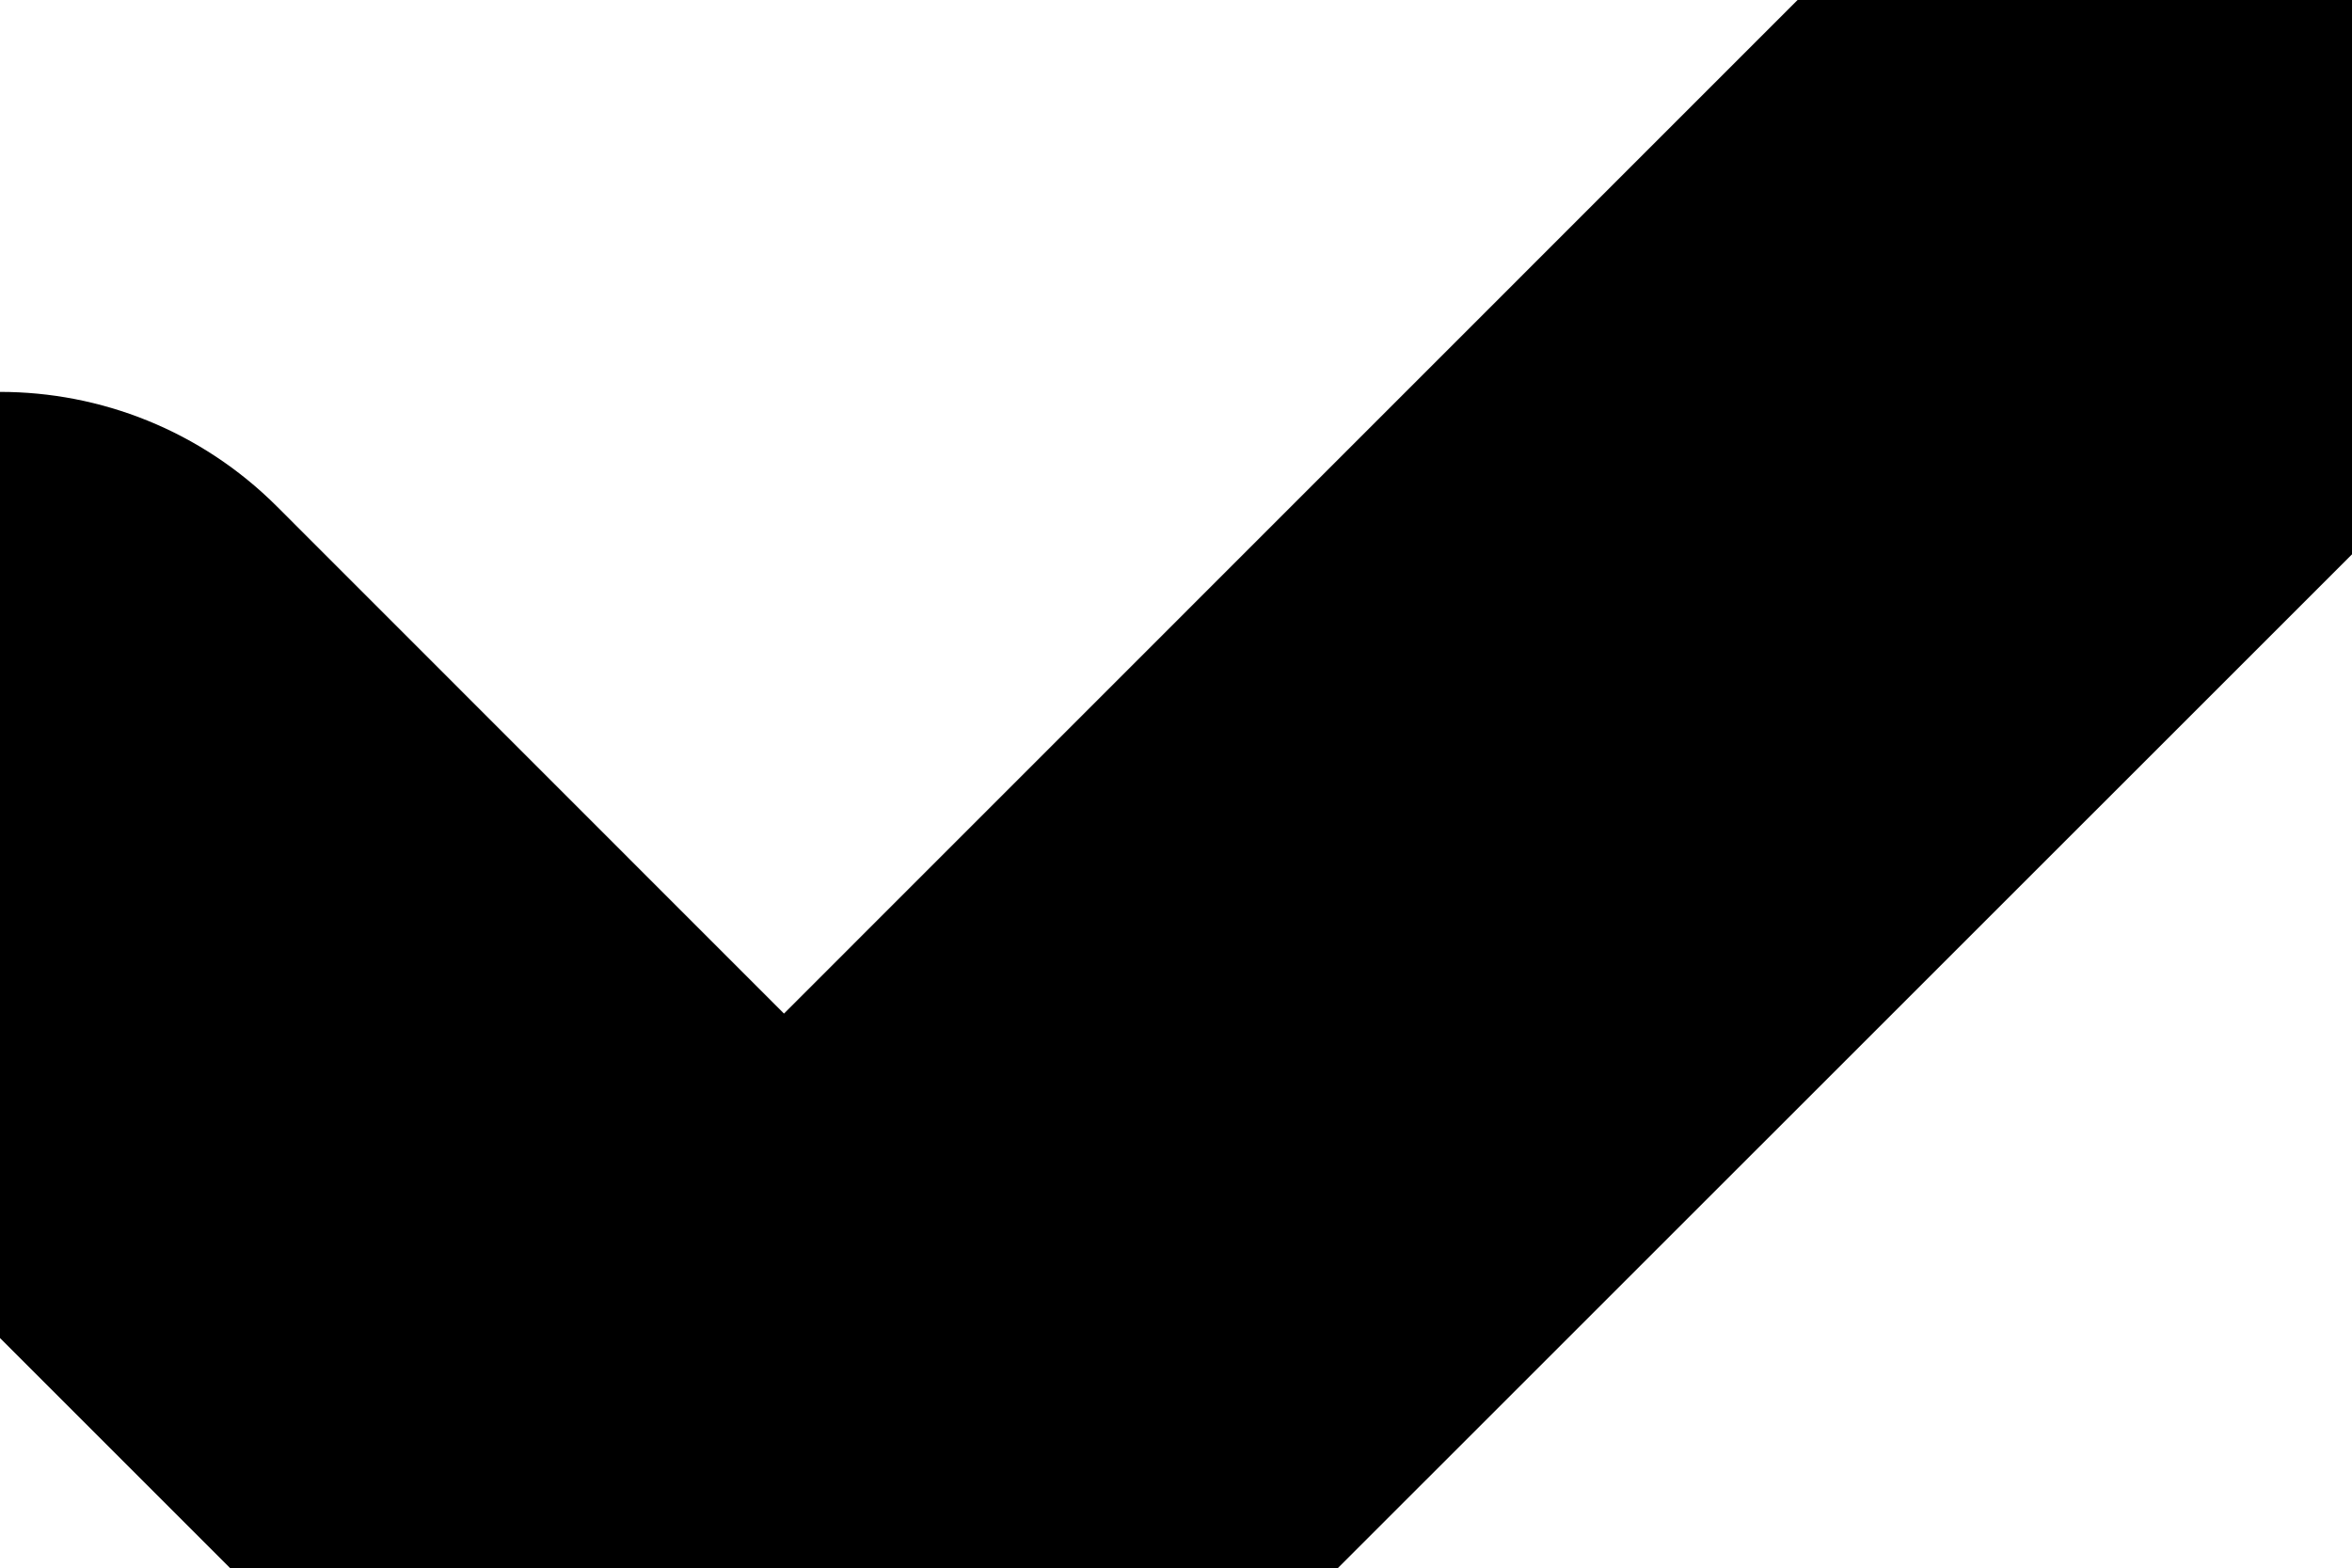
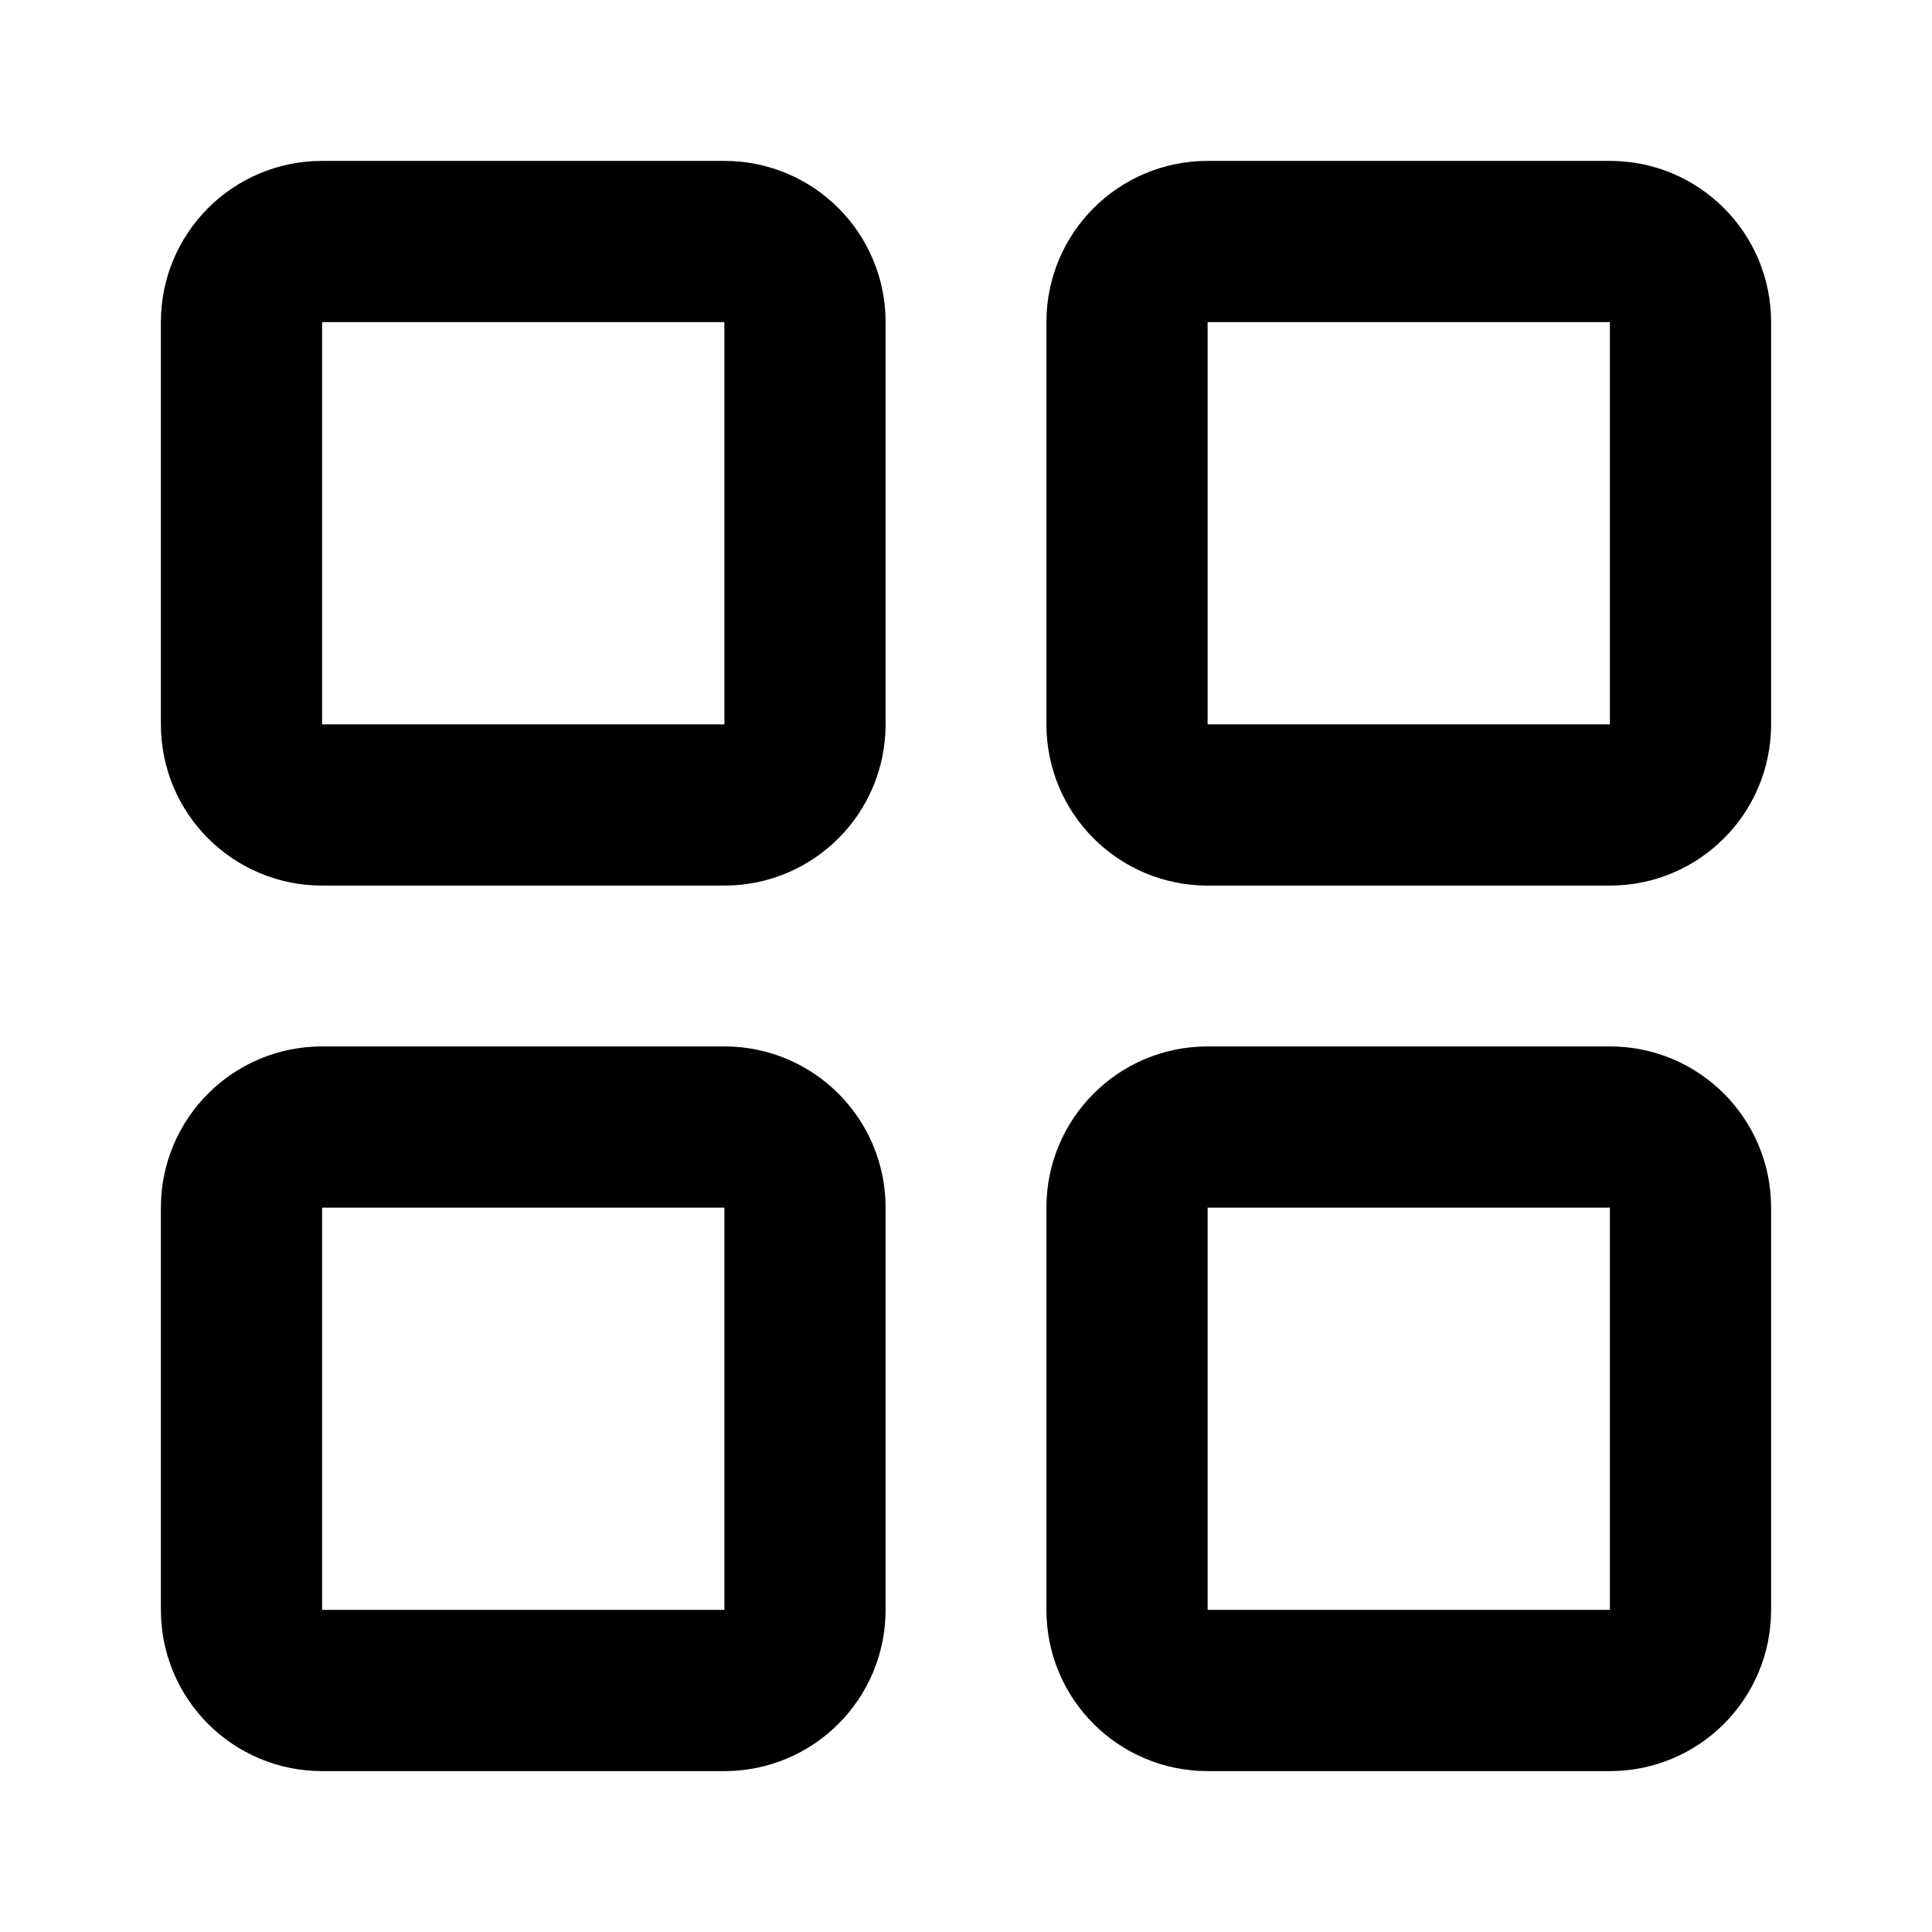
- <svg xmlns="http://www.w3.org/2000/svg" width="8" height="5.333" viewBox="0 0 8 5.333" fill="none">
-   <path d="M 0.943 1.724 C 0.422 1.203 -0.422 1.203 -0.943 1.724 C -1.464 2.245 -1.464 3.089 -0.943 3.609 L 0 2.667 L 0.943 1.724 Z M 2.667 5.333 L 1.724 6.276 C 2.245 6.797 3.089 6.797 3.609 6.276 L 2.667 5.333 Z M 8.943 0.943 C 9.464 0.422 9.464 -0.422 8.943 -0.943 C 8.422 -1.464 7.578 -1.464 7.057 -0.943 L 8 0 L 8.943 0.943 Z M 0 2.667 L -0.943 3.609 L 1.724 6.276 L 2.667 5.333 L 3.609 4.391 L 0.943 1.724 L 0 2.667 Z M 2.667 5.333 L 3.609 6.276 L 8.943 0.943 L 8 0 L 7.057 -0.943 L 1.724 4.391 L 2.667 5.333 Z" fill="currentColor" fill-rule="nonzero" />
+ <svg xmlns="http://www.w3.org/2000/svg" width="32" height="32" viewBox="0 0 32 32" fill="none">
+   <path d="M12 4H5.333C4.597 4 4 4.597 4 5.333V12C4 12.736 4.597 13.333 5.333 13.333H12C12.736 13.333 13.333 12.736 13.333 12V5.333C13.333 4.597 12.736 4 12 4Z" stroke="black" stroke-width="2.67" stroke-linecap="round" stroke-linejoin="round" />
+   <path d="M26.667 4H20C19.264 4 18.667 4.597 18.667 5.333V12C18.667 12.736 19.264 13.333 20 13.333H26.667C27.403 13.333 28 12.736 28 12V5.333C28 4.597 27.403 4 26.667 4Z" stroke="black" stroke-width="2.67" stroke-linecap="round" stroke-linejoin="round" />
+   <path d="M26.667 18.667H20C19.264 18.667 18.667 19.264 18.667 20V26.667C18.667 27.403 19.264 28 20 28H26.667C27.403 28 28 27.403 28 26.667V20C28 19.264 27.403 18.667 26.667 18.667Z" stroke="black" stroke-width="2.67" stroke-linecap="round" stroke-linejoin="round" />
+   <path d="M12 18.667H5.333C4.597 18.667 4 19.264 4 20V26.667C4 27.403 4.597 28 5.333 28H12C12.736 28 13.333 27.403 13.333 26.667V20C13.333 19.264 12.736 18.667 12 18.667Z" stroke="black" stroke-width="2.67" stroke-linecap="round" stroke-linejoin="round" />
</svg>
